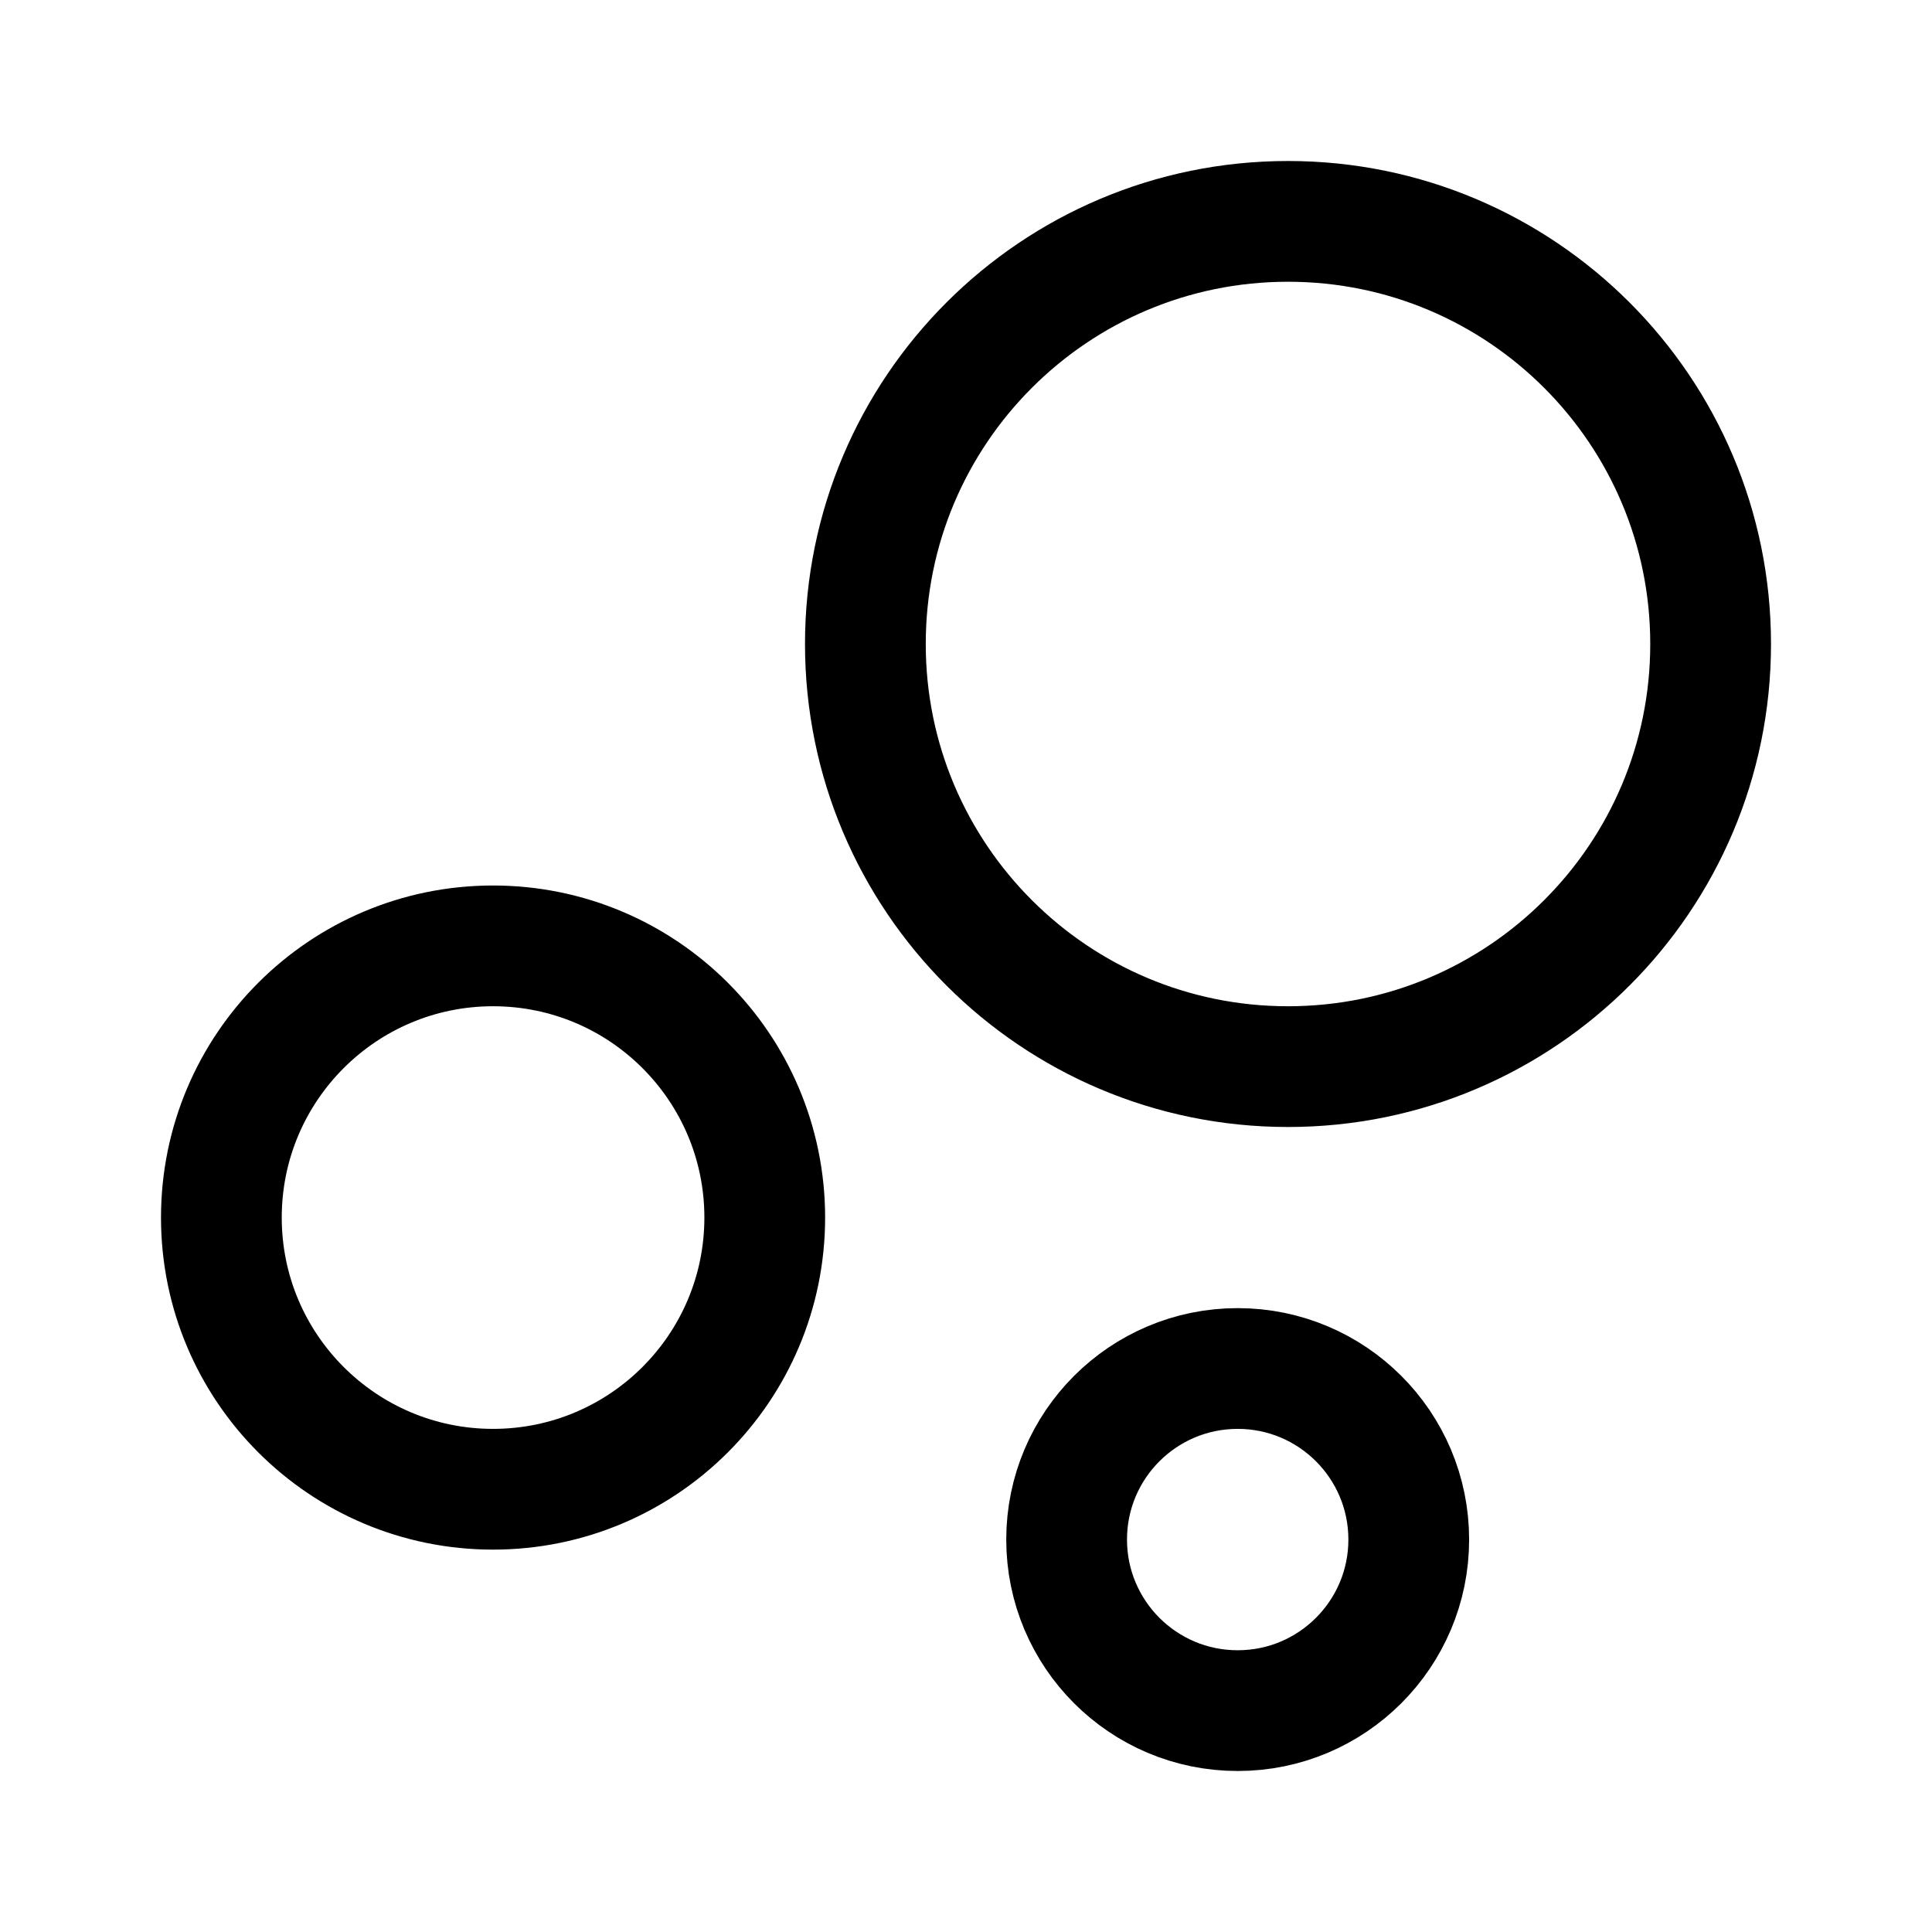
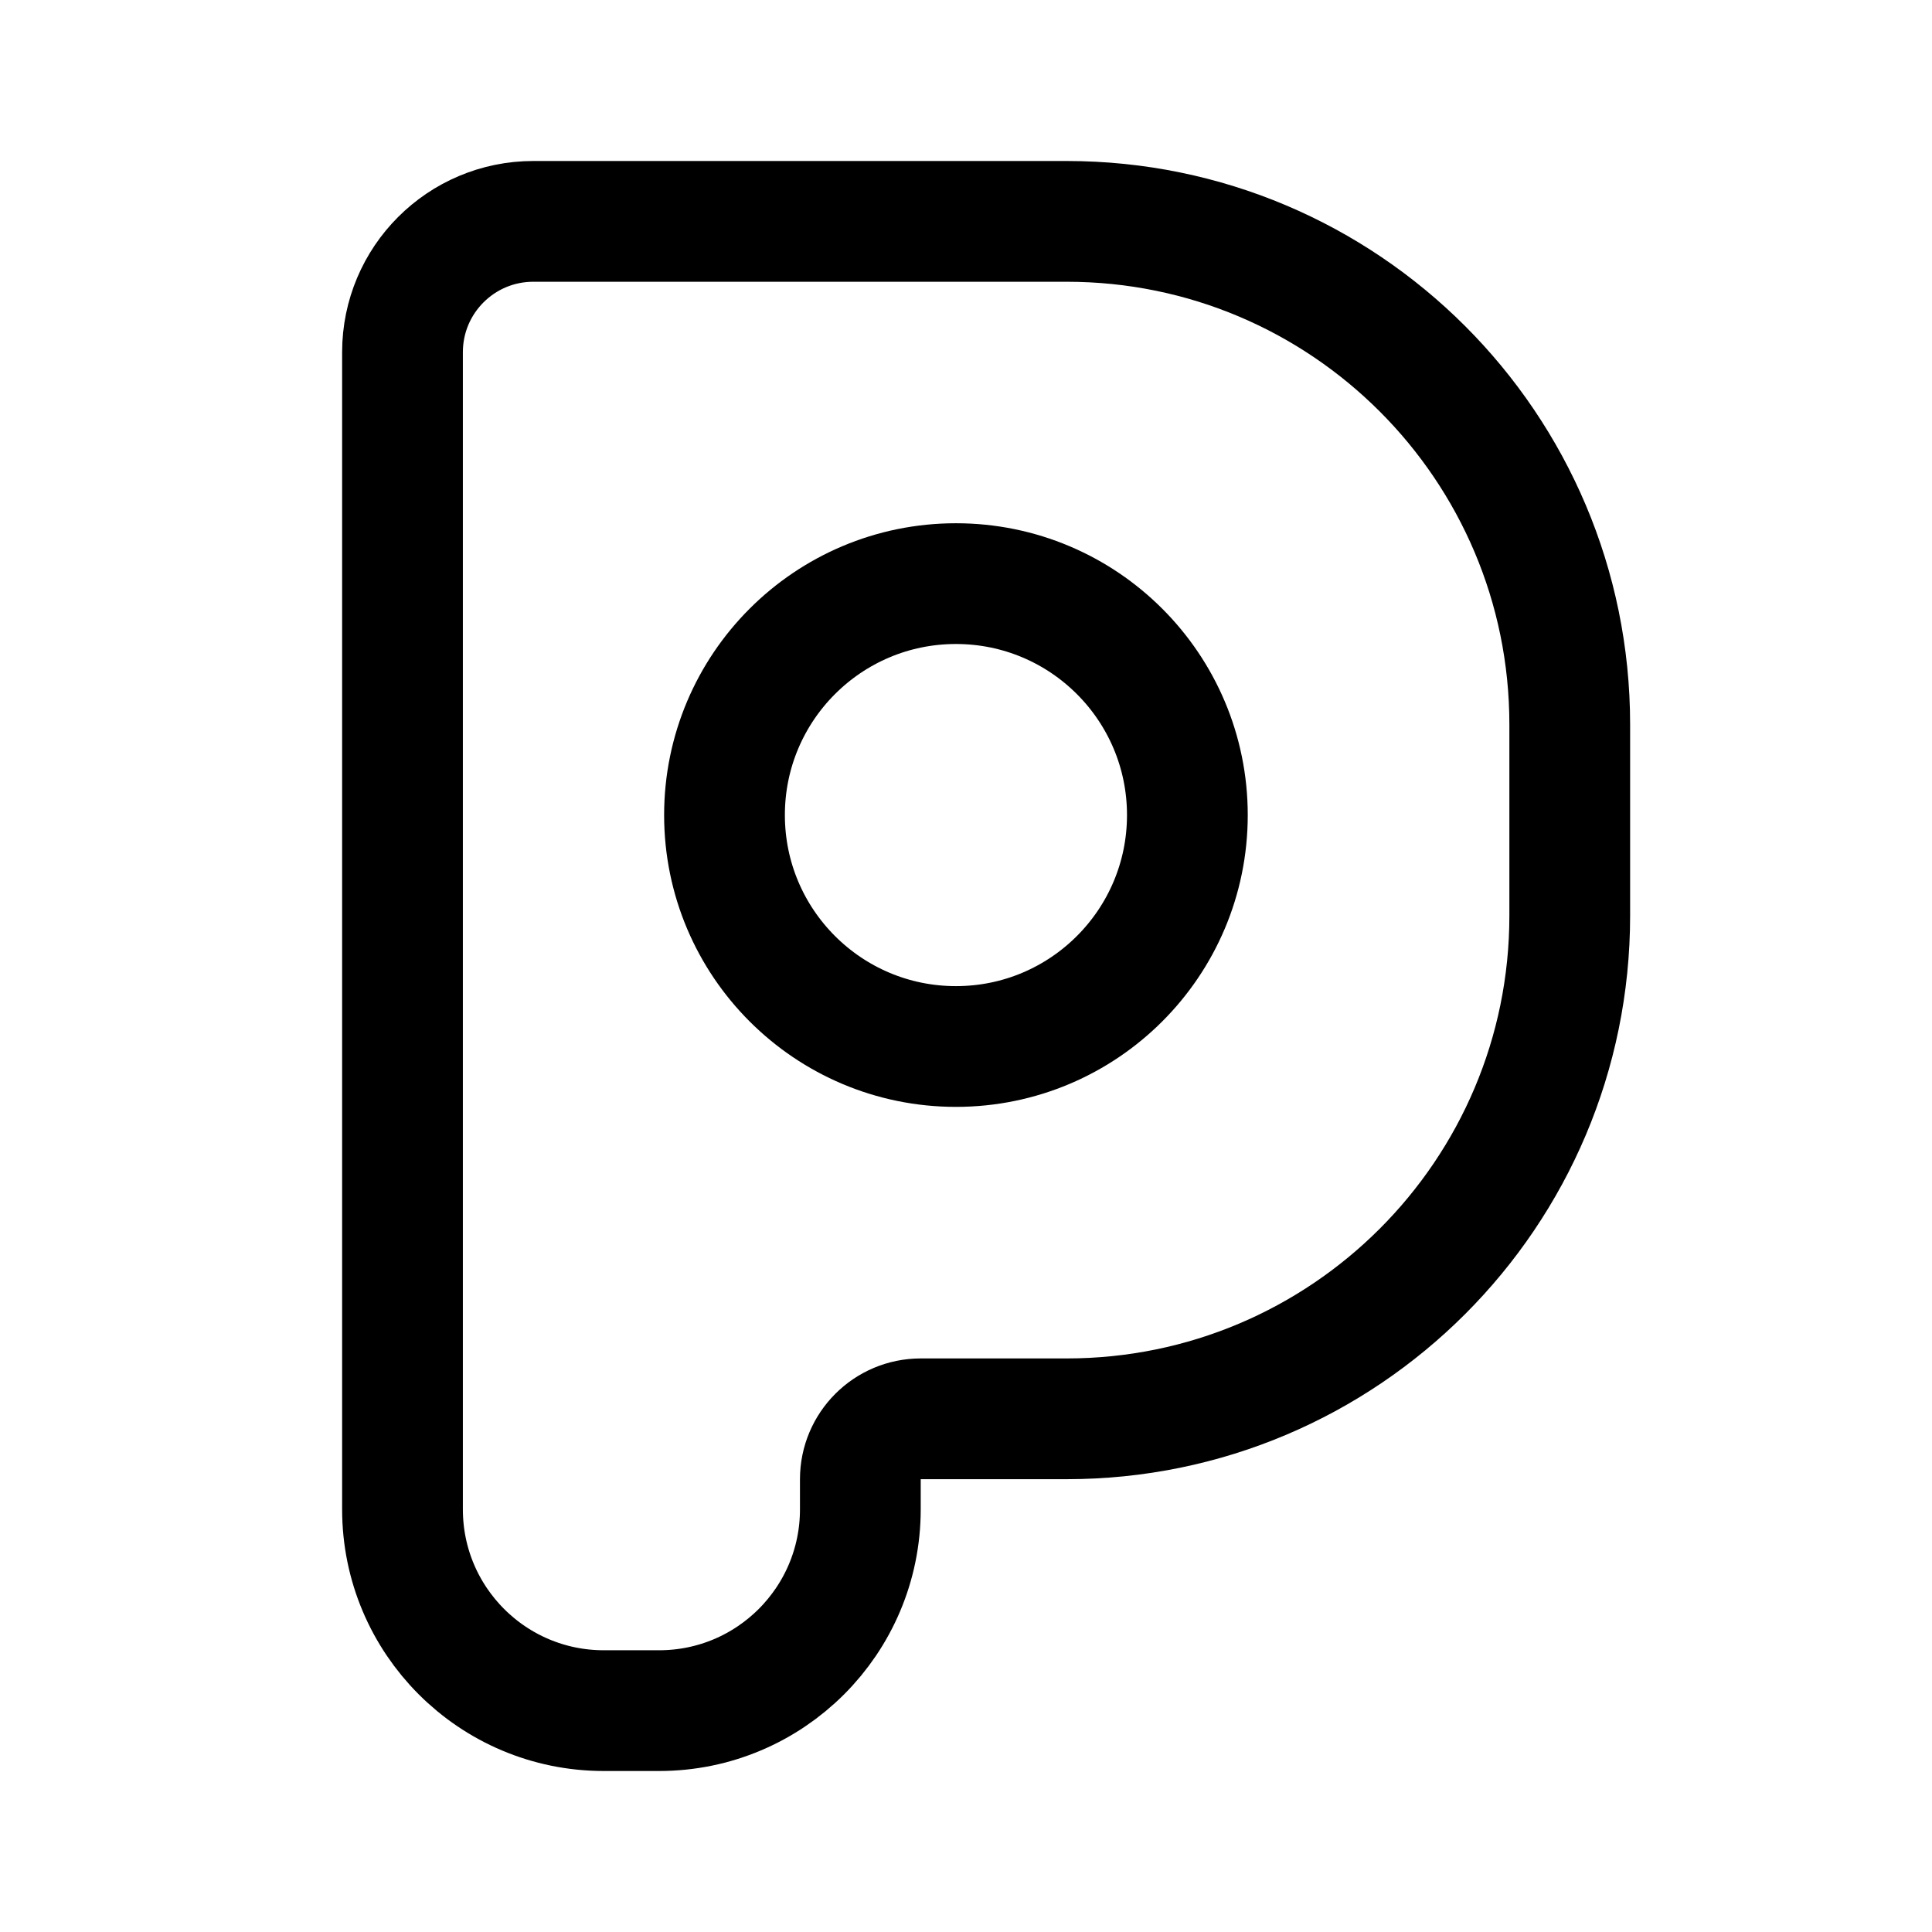
- <svg xmlns="http://www.w3.org/2000/svg" width="192" height="192" fill="none">
-   <path stroke="#000" stroke-width="12" d="M49 148c14.912 0 27-12.088 27-27S63.912 94 49 94s-27 12.088-27 27 12.088 27 27 27Zm74 22c9.389 0 17-7.611 17-17s-7.611-17-17-17-17 7.611-17 17 7.611 17 17 17Zm5-64c23.196 0 42-18.804 42-42s-18.804-42-42-42-42 18.804-42 42 18.804 42 42 42Z" />
+ <svg xmlns="http://www.w3.org/2000/svg" width="192" height="192" viewBox="0 0 192 192" fill="none">
+   <path d="M40 35C40 27.82 45.82 22 53 22H106C133.614 22 156 44.386 156 72V91C156 118.614 133.614 141 106 141H91.5C88.186 141 85.5 143.686 85.5 147V150C85.5 161.046 76.546 170 65.5 170H60C48.954 170 40 161.046 40 150V35Z" stroke="black" stroke-width="12" />
+   <circle cx="95" cy="81" r="23" stroke="black" stroke-width="12" />
</svg>
